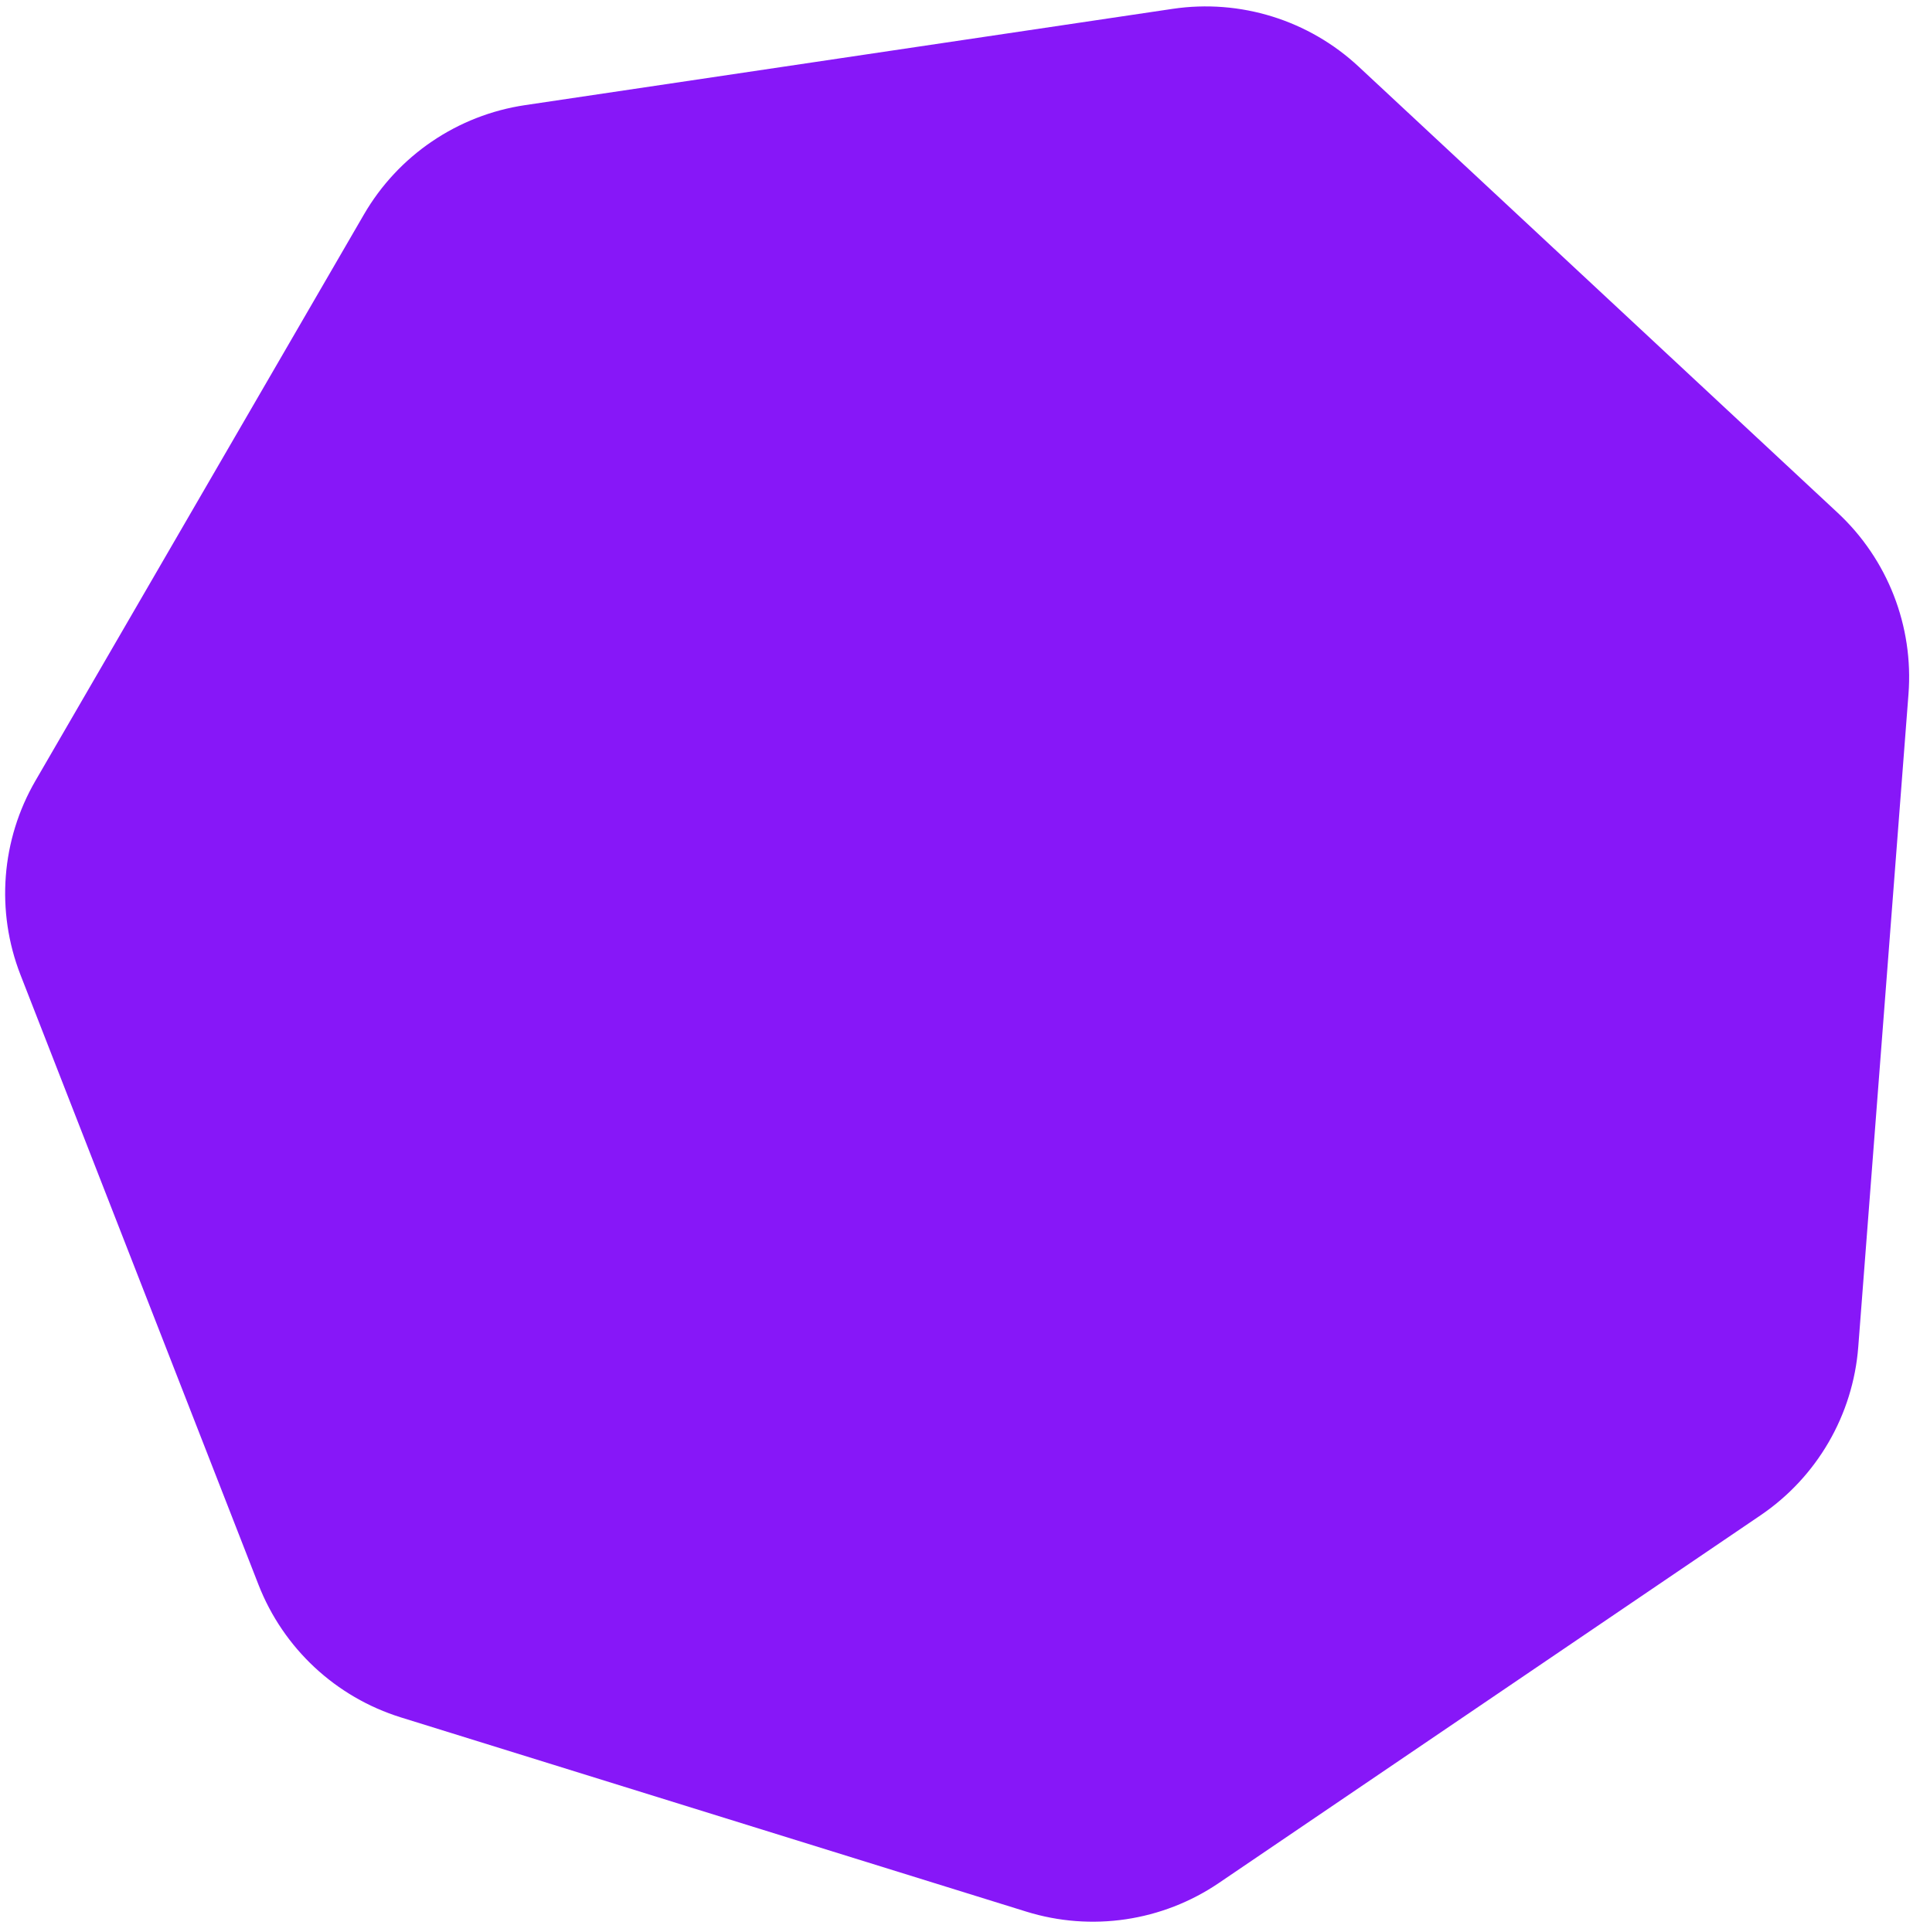
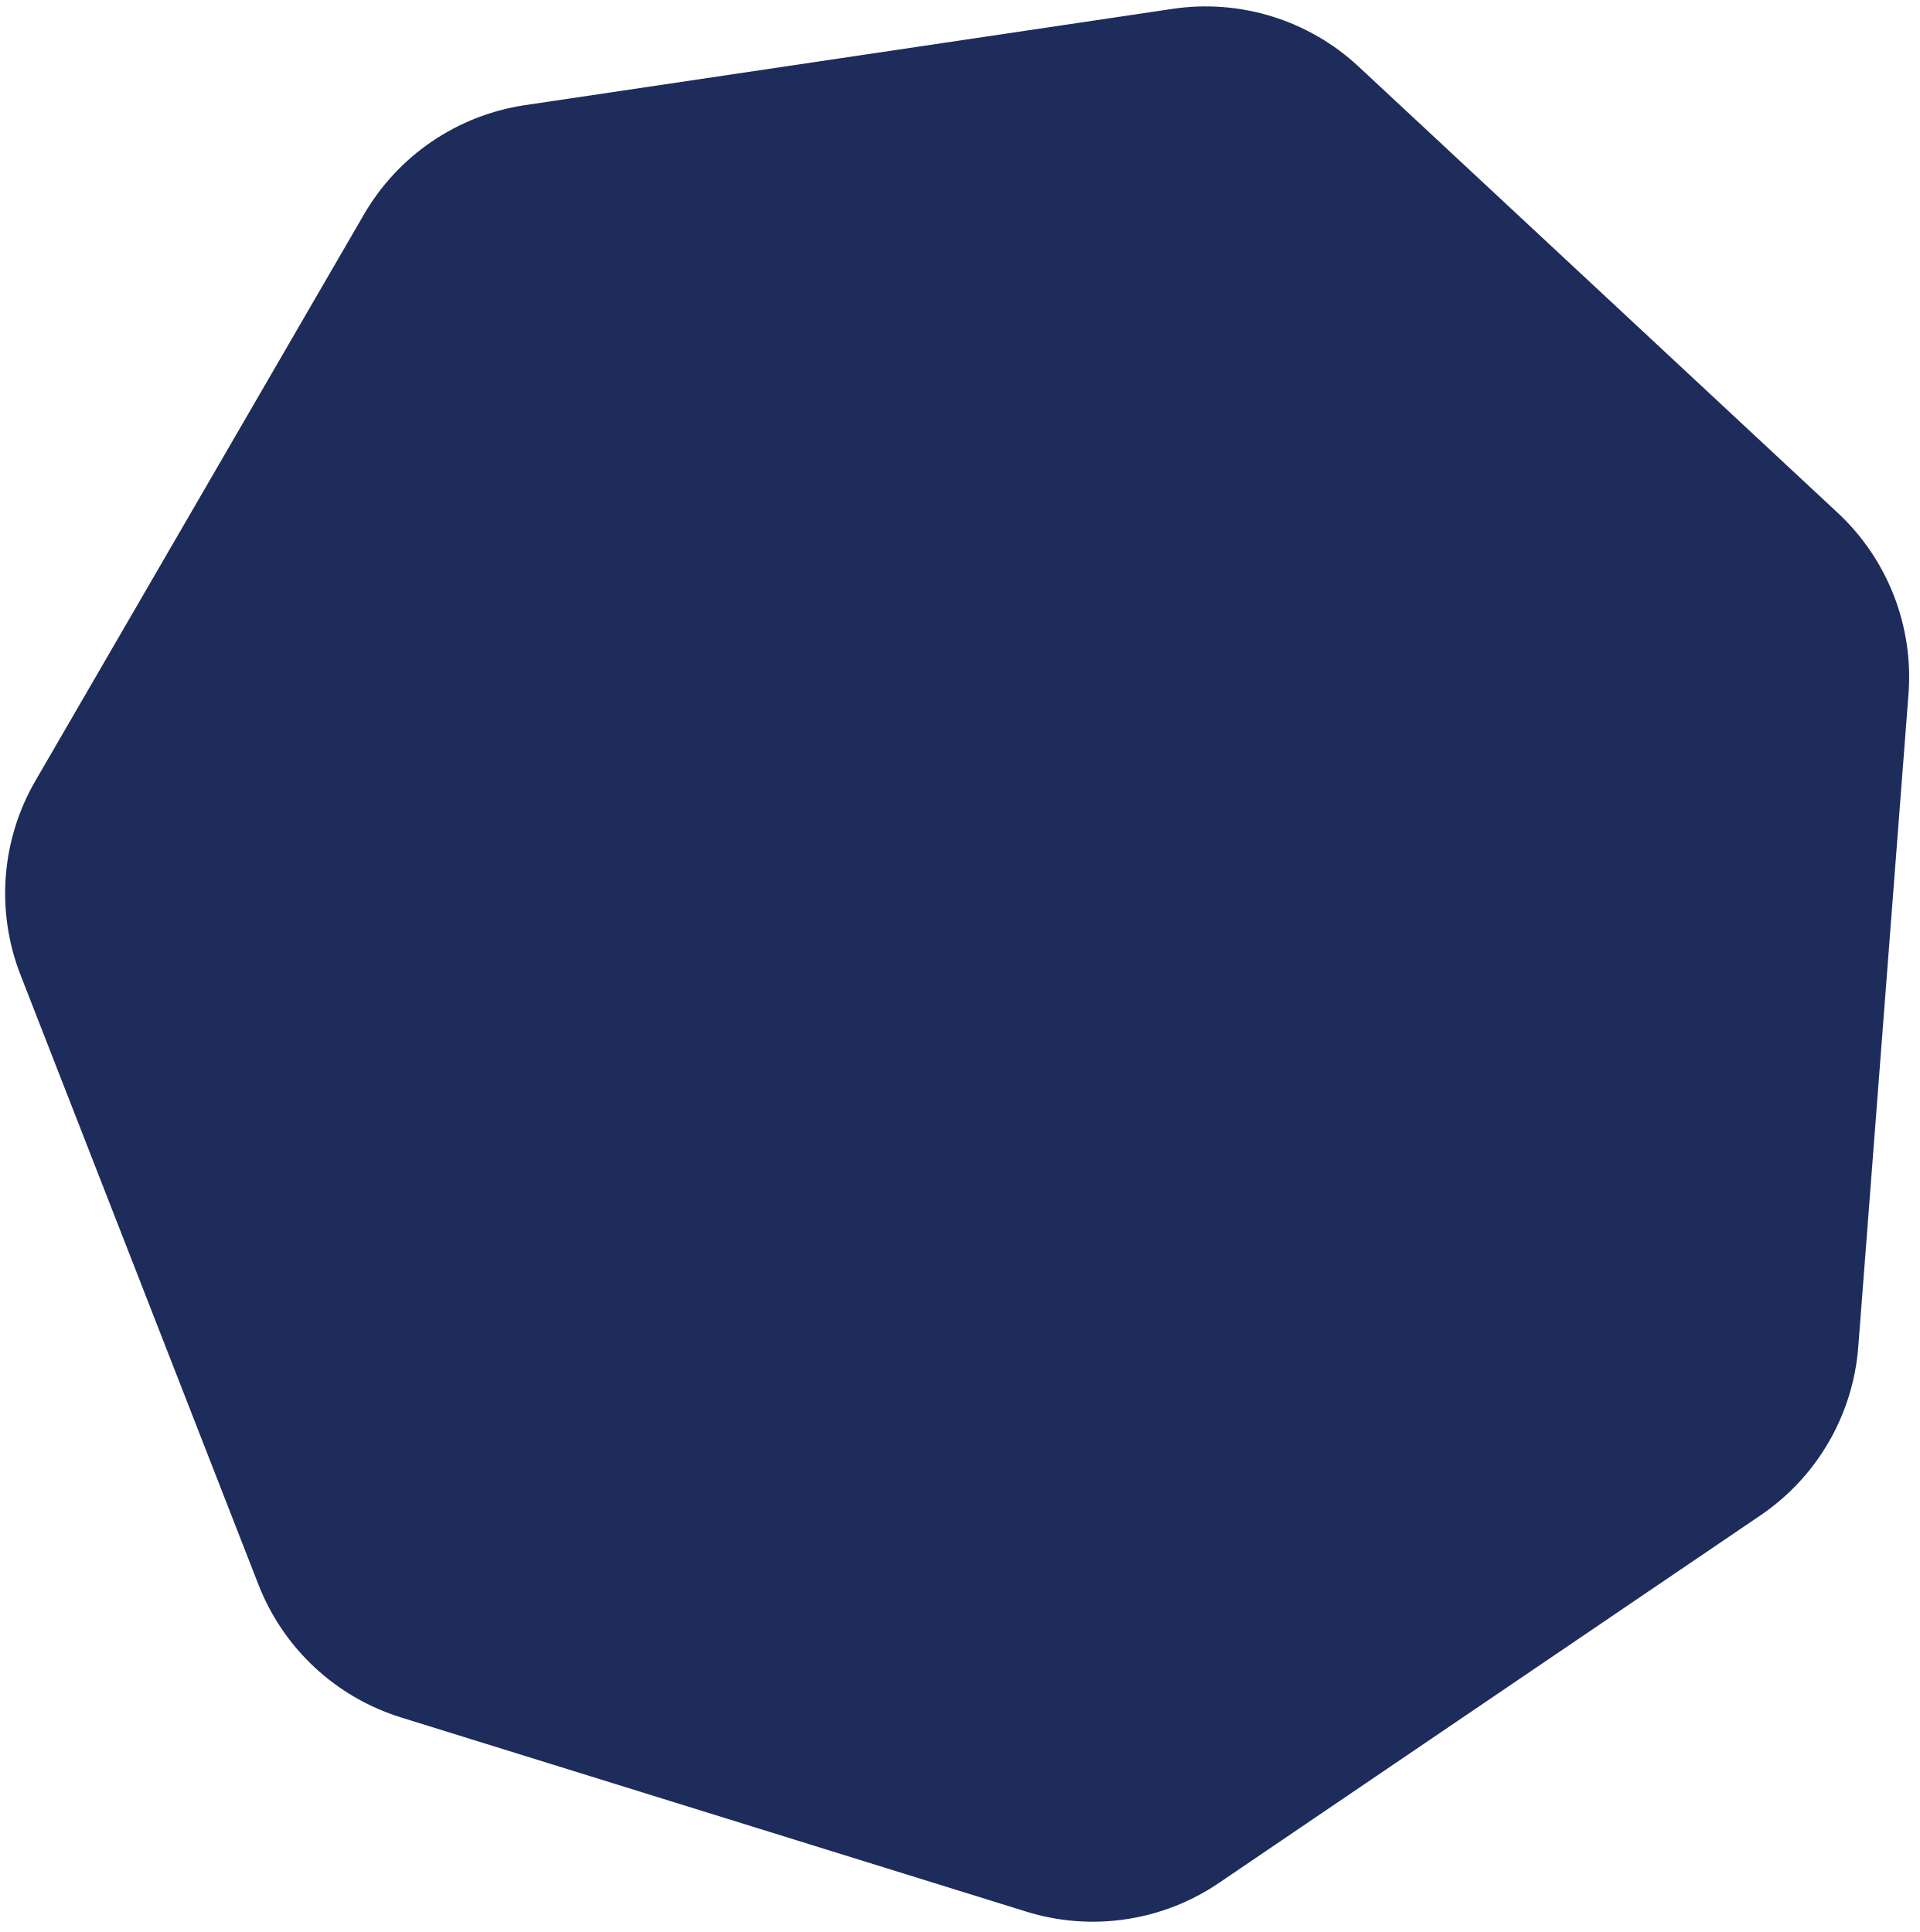
<svg xmlns="http://www.w3.org/2000/svg" width="154" height="155" viewBox="0 0 154 155" fill="none">
-   <path d="M94.061 0.71C99.48 -0.096 104.97 1.609 108.978 5.343L147.406 41.141C151.415 44.874 153.504 50.23 153.084 55.692L149.056 108.056C148.636 113.518 145.752 118.491 141.22 121.568L97.769 151.067C93.237 154.144 87.55 154.989 82.319 153.364L32.164 137.785C26.933 136.16 22.726 132.242 20.735 127.139L1.644 78.213C-0.347 73.109 0.094 67.377 2.842 62.639L29.191 17.208C31.939 12.47 36.696 9.24 42.114 8.435L94.061 0.71Z" fill="#8717F8" />
+   <path d="M94.061 0.71C99.48 -0.096 104.97 1.609 108.978 5.343L147.406 41.141C151.415 44.874 153.504 50.23 153.084 55.692L149.056 108.056C148.636 113.518 145.752 118.491 141.22 121.568L97.769 151.067C93.237 154.144 87.55 154.989 82.319 153.364L32.164 137.785C26.933 136.16 22.726 132.242 20.735 127.139L1.644 78.213C-0.347 73.109 0.094 67.377 2.842 62.639L29.191 17.208C31.939 12.47 36.696 9.24 42.114 8.435L94.061 0.71Z" fill="#1D2C5B" />
</svg>
